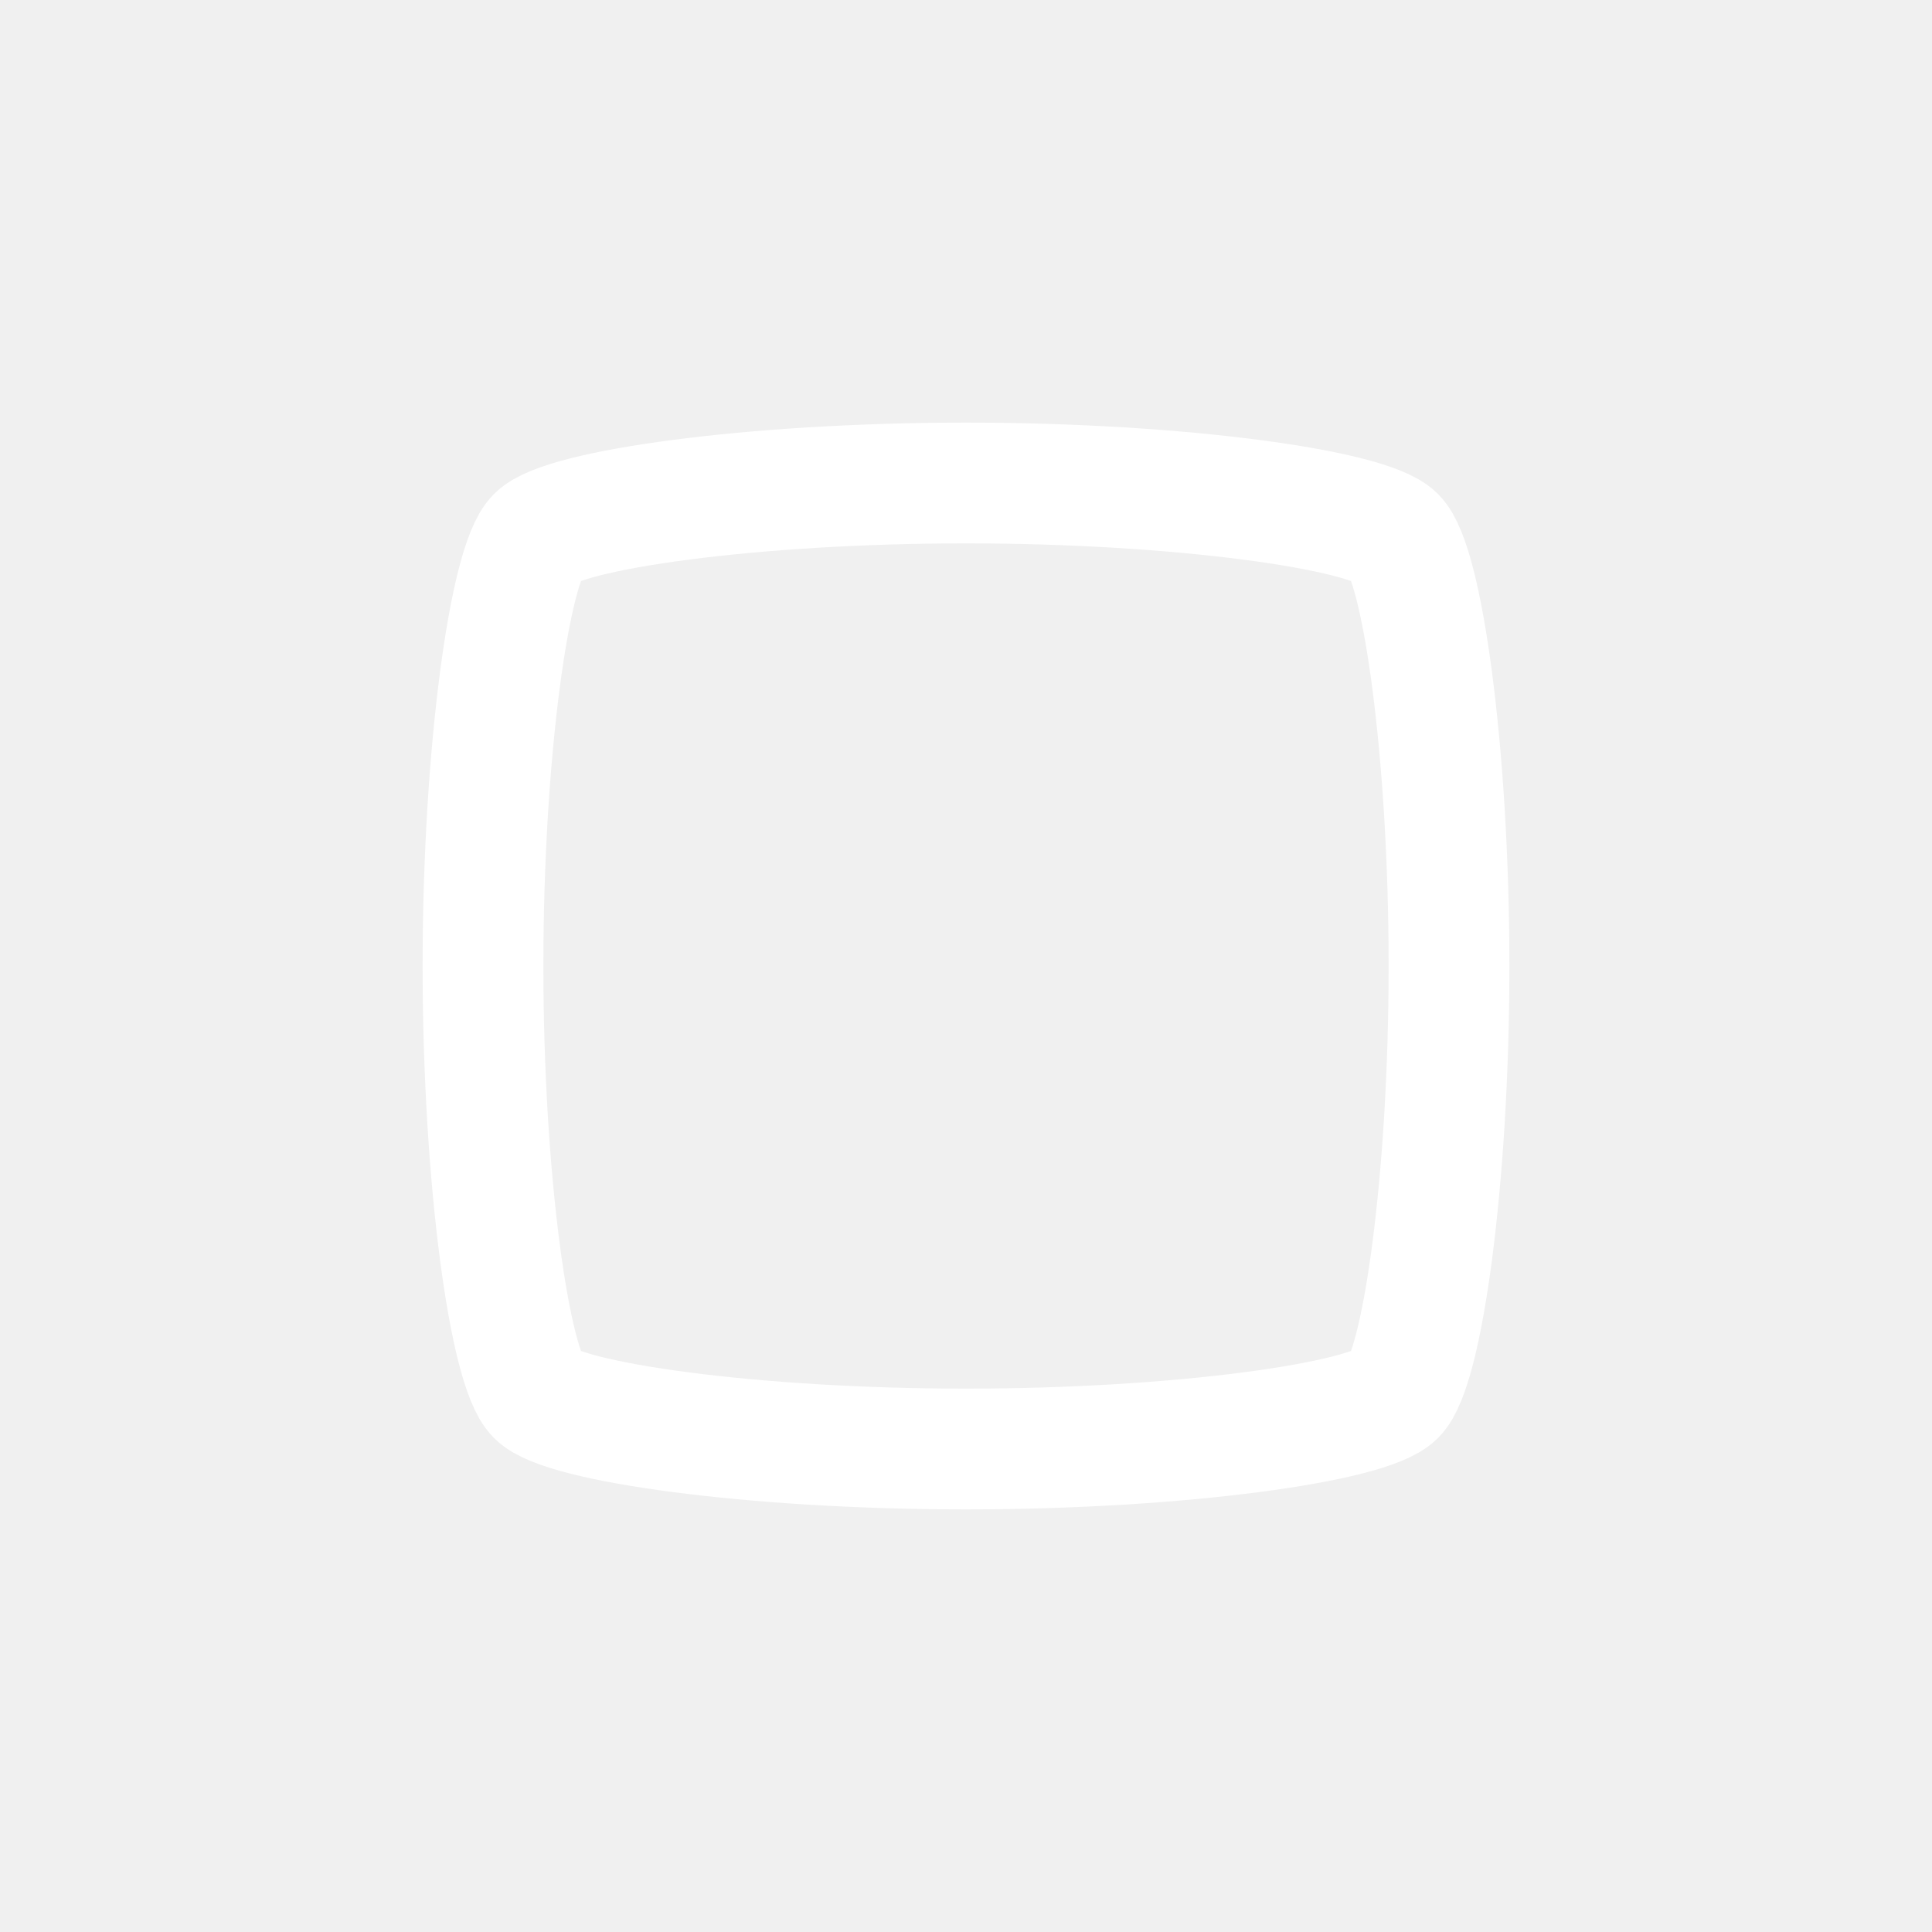
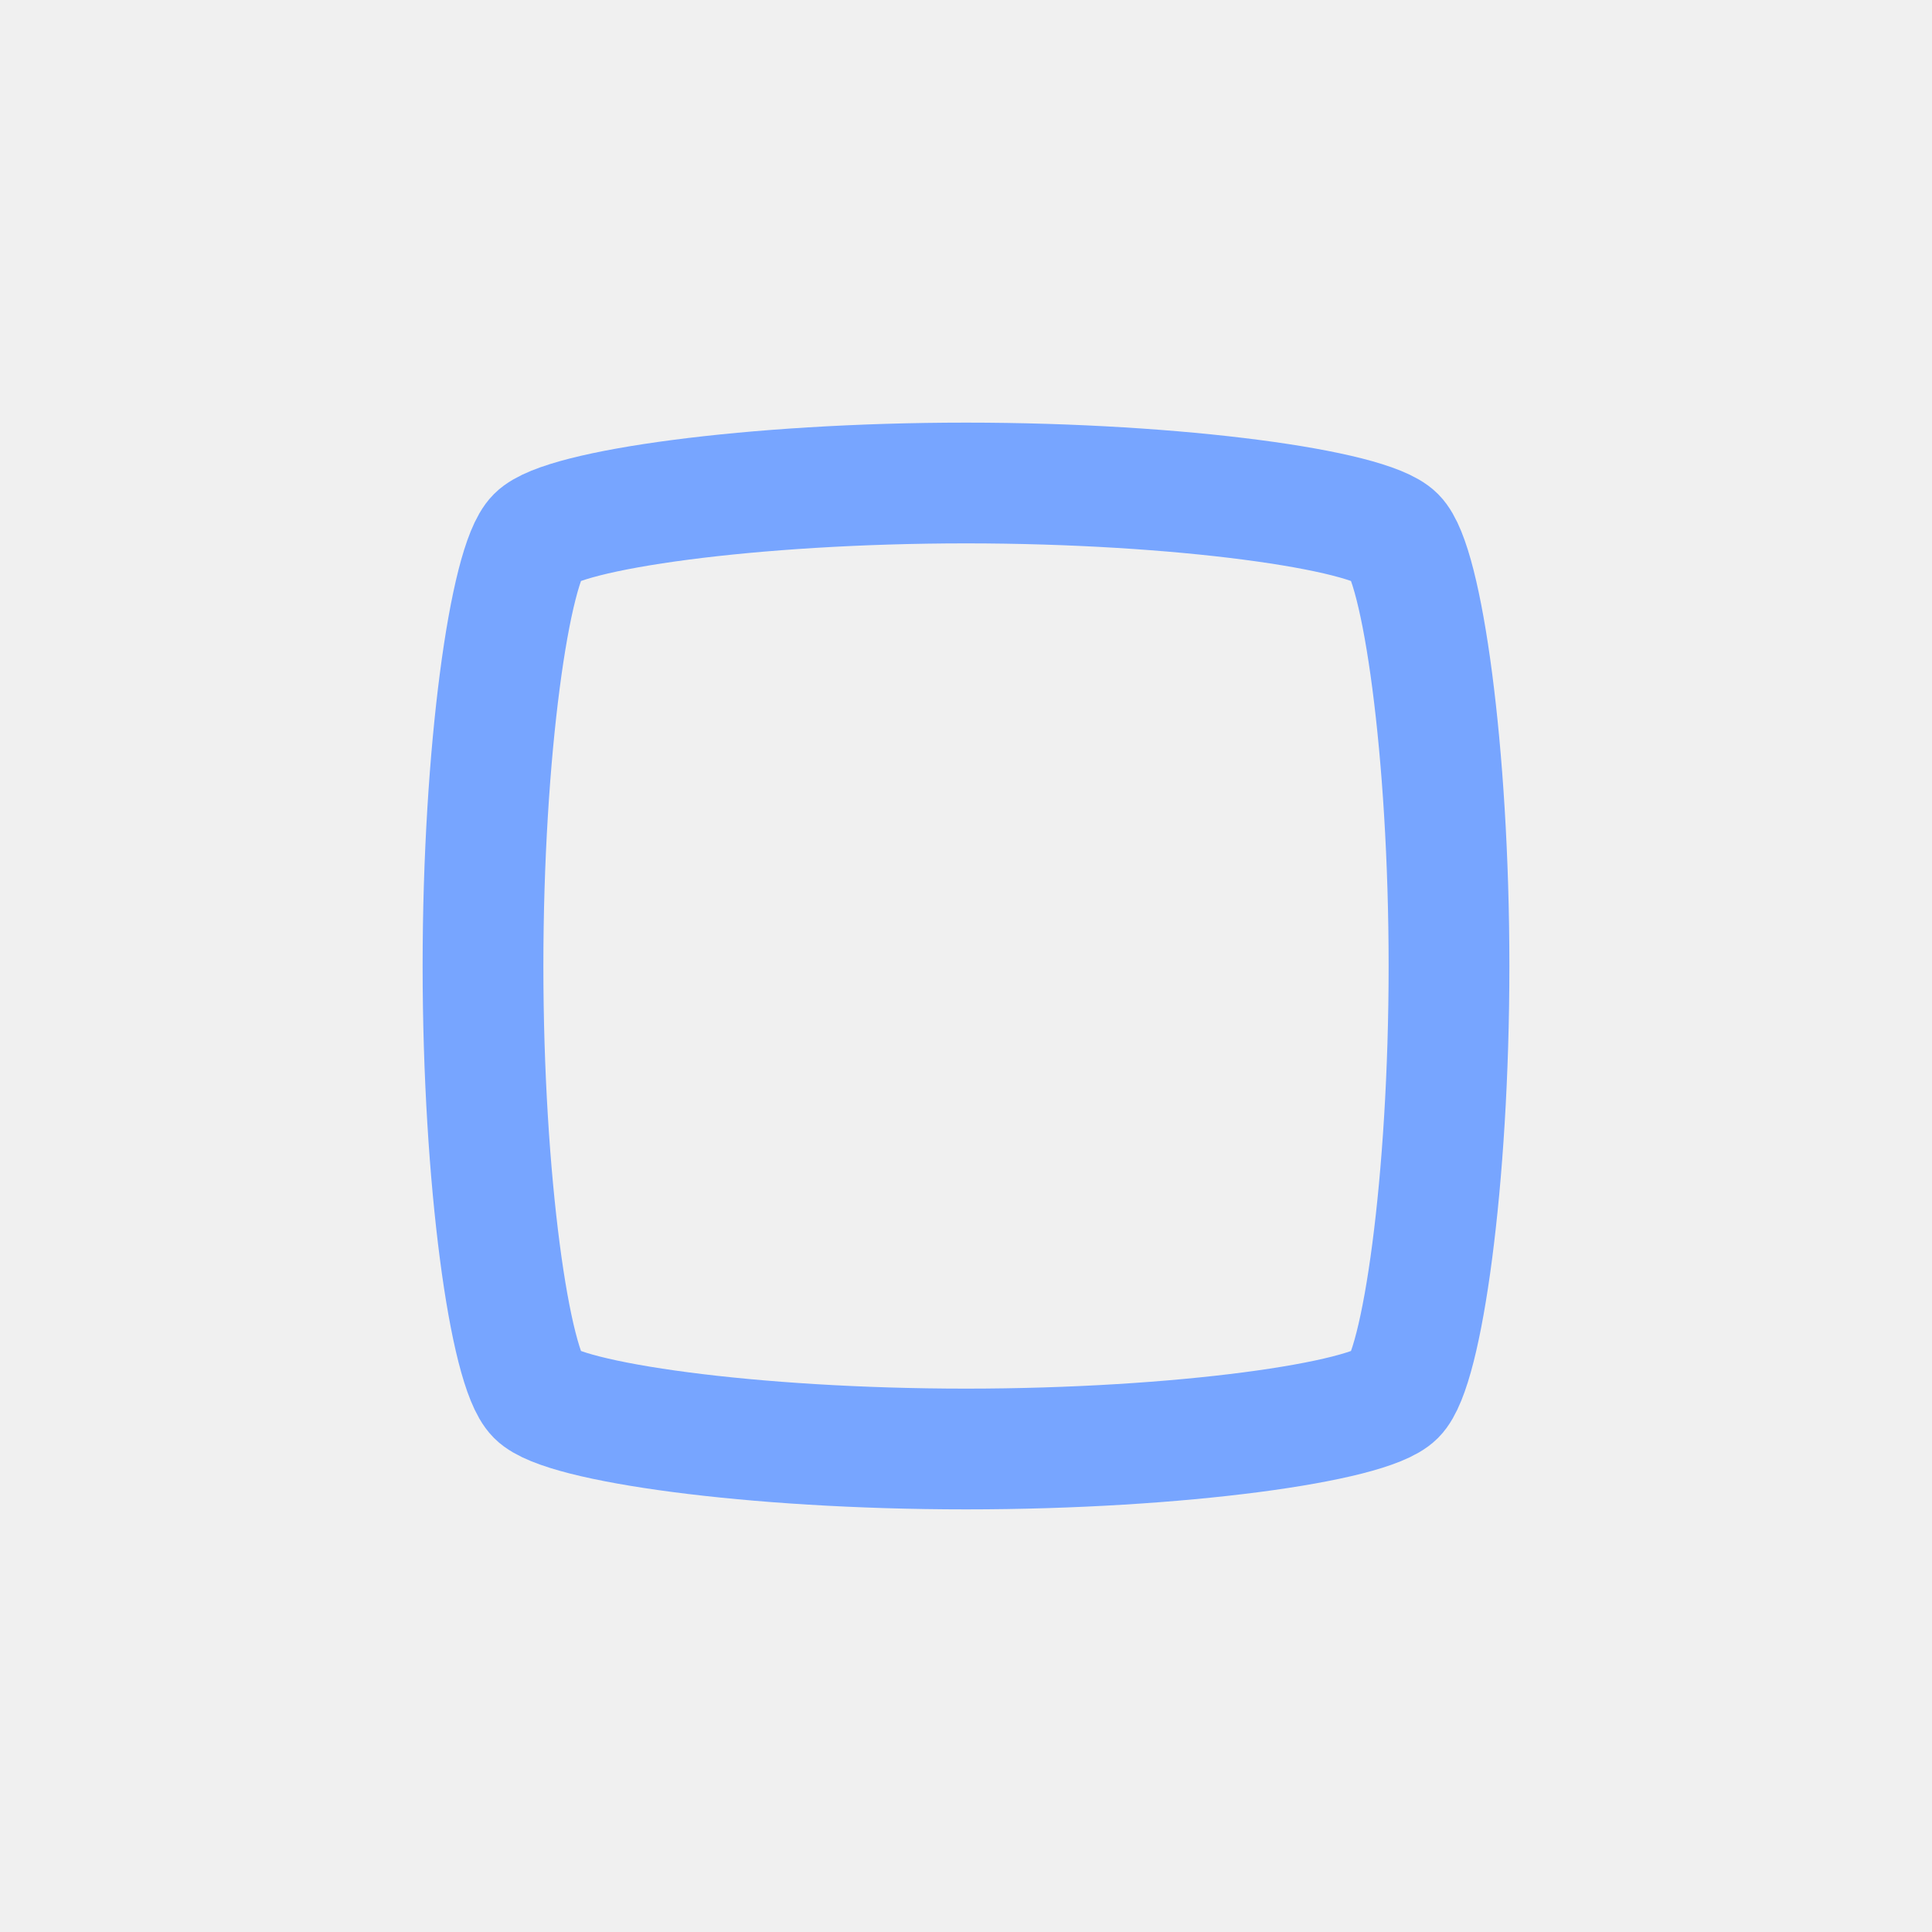
<svg xmlns="http://www.w3.org/2000/svg" width="800px" height="800px" viewBox="0 0 24 24" fill="none">
-   <path d="M12 6C9.333 6 7 6.333 6.667 6.667C6.333 7 6 9.333 6 12C6 14.667 6.333 17 6.667 17.333C7 17.667 9.333 18 12 18C14.667 18 17 17.667 17.333 17.333C17.667 17 18 14.667 18 12C18 9.333 17.667 7 17.333 6.667C17 6.333 14.667 6 12 6Z" stroke="#FFFFFF" stroke-width="1.5" stroke-linecap="round" stroke-linejoin="round" />
+   <path d="M12 6C9.333 6 7 6.333 6.667 6.667C6.333 7 6 9.333 6 12C6 14.667 6.333 17 6.667 17.333C7 17.667 9.333 18 12 18C14.667 18 17 17.667 17.333 17.333C17.667 17 18 14.667 18 12C18 9.333 17.667 7 17.333 6.667C17 6.333 14.667 6 12 6Z" stroke="#77a5ff" stroke-width="1.5" stroke-linecap="round" stroke-linejoin="round" />
</svg>
